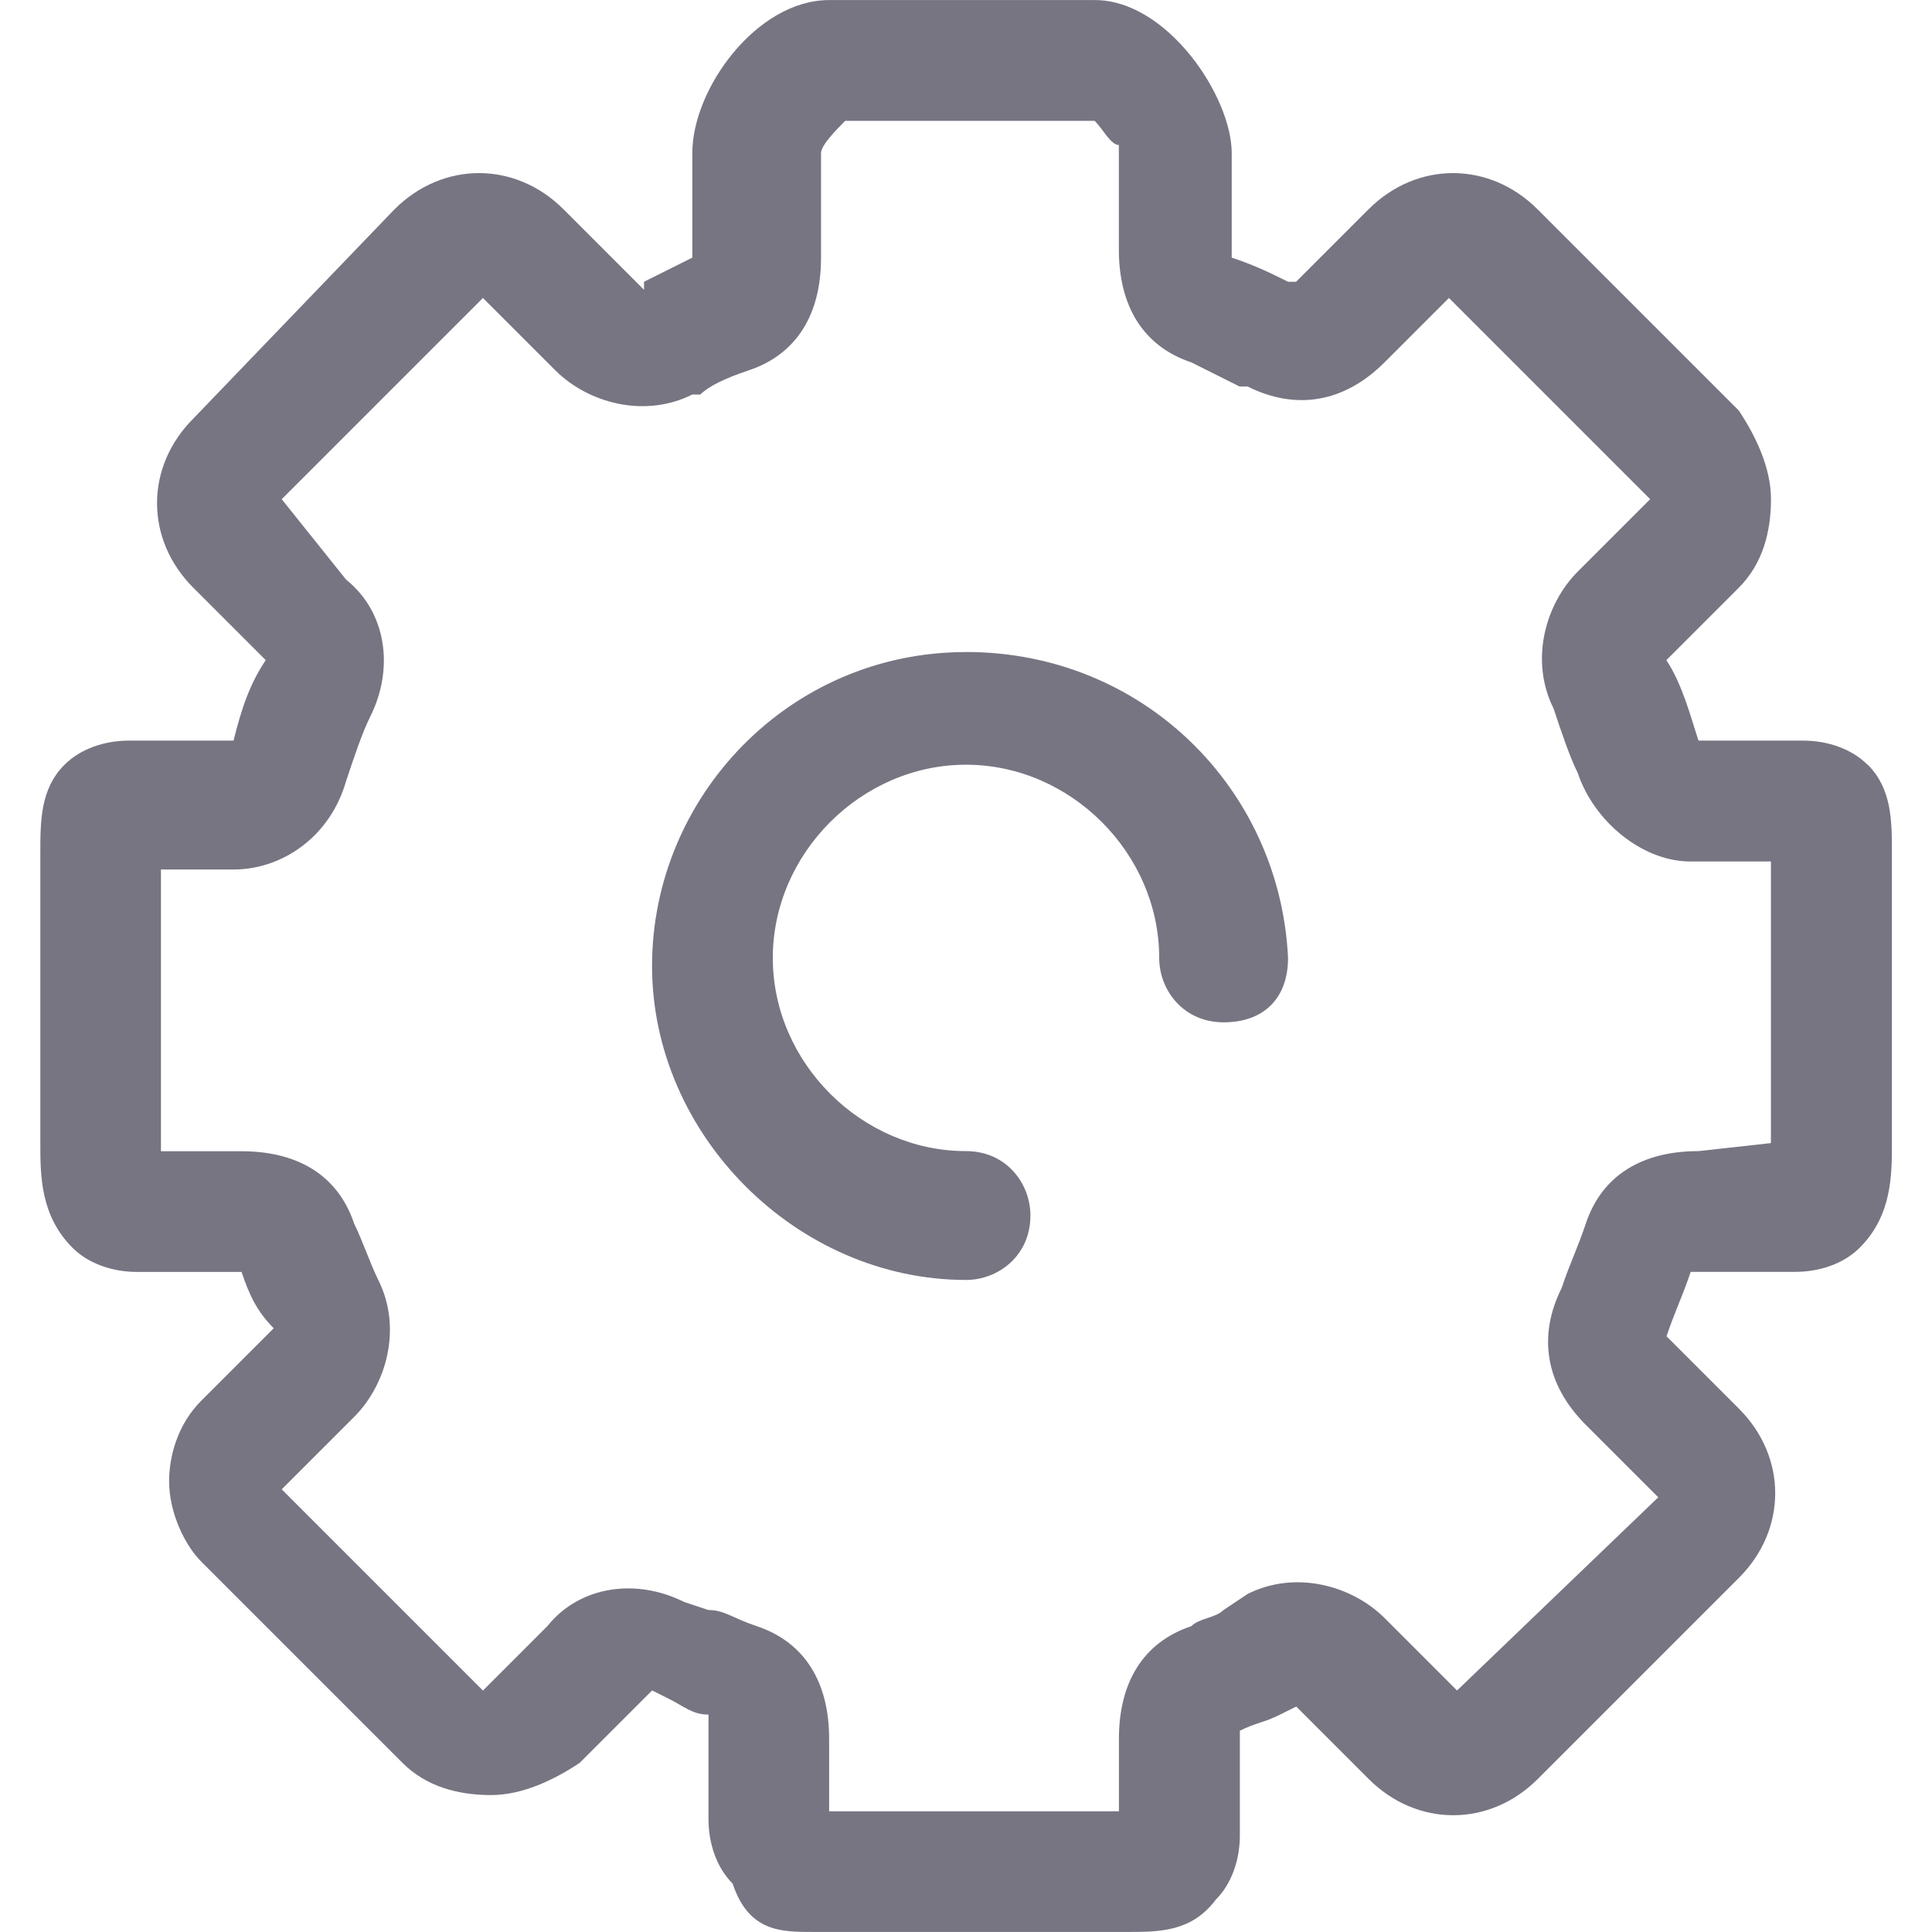
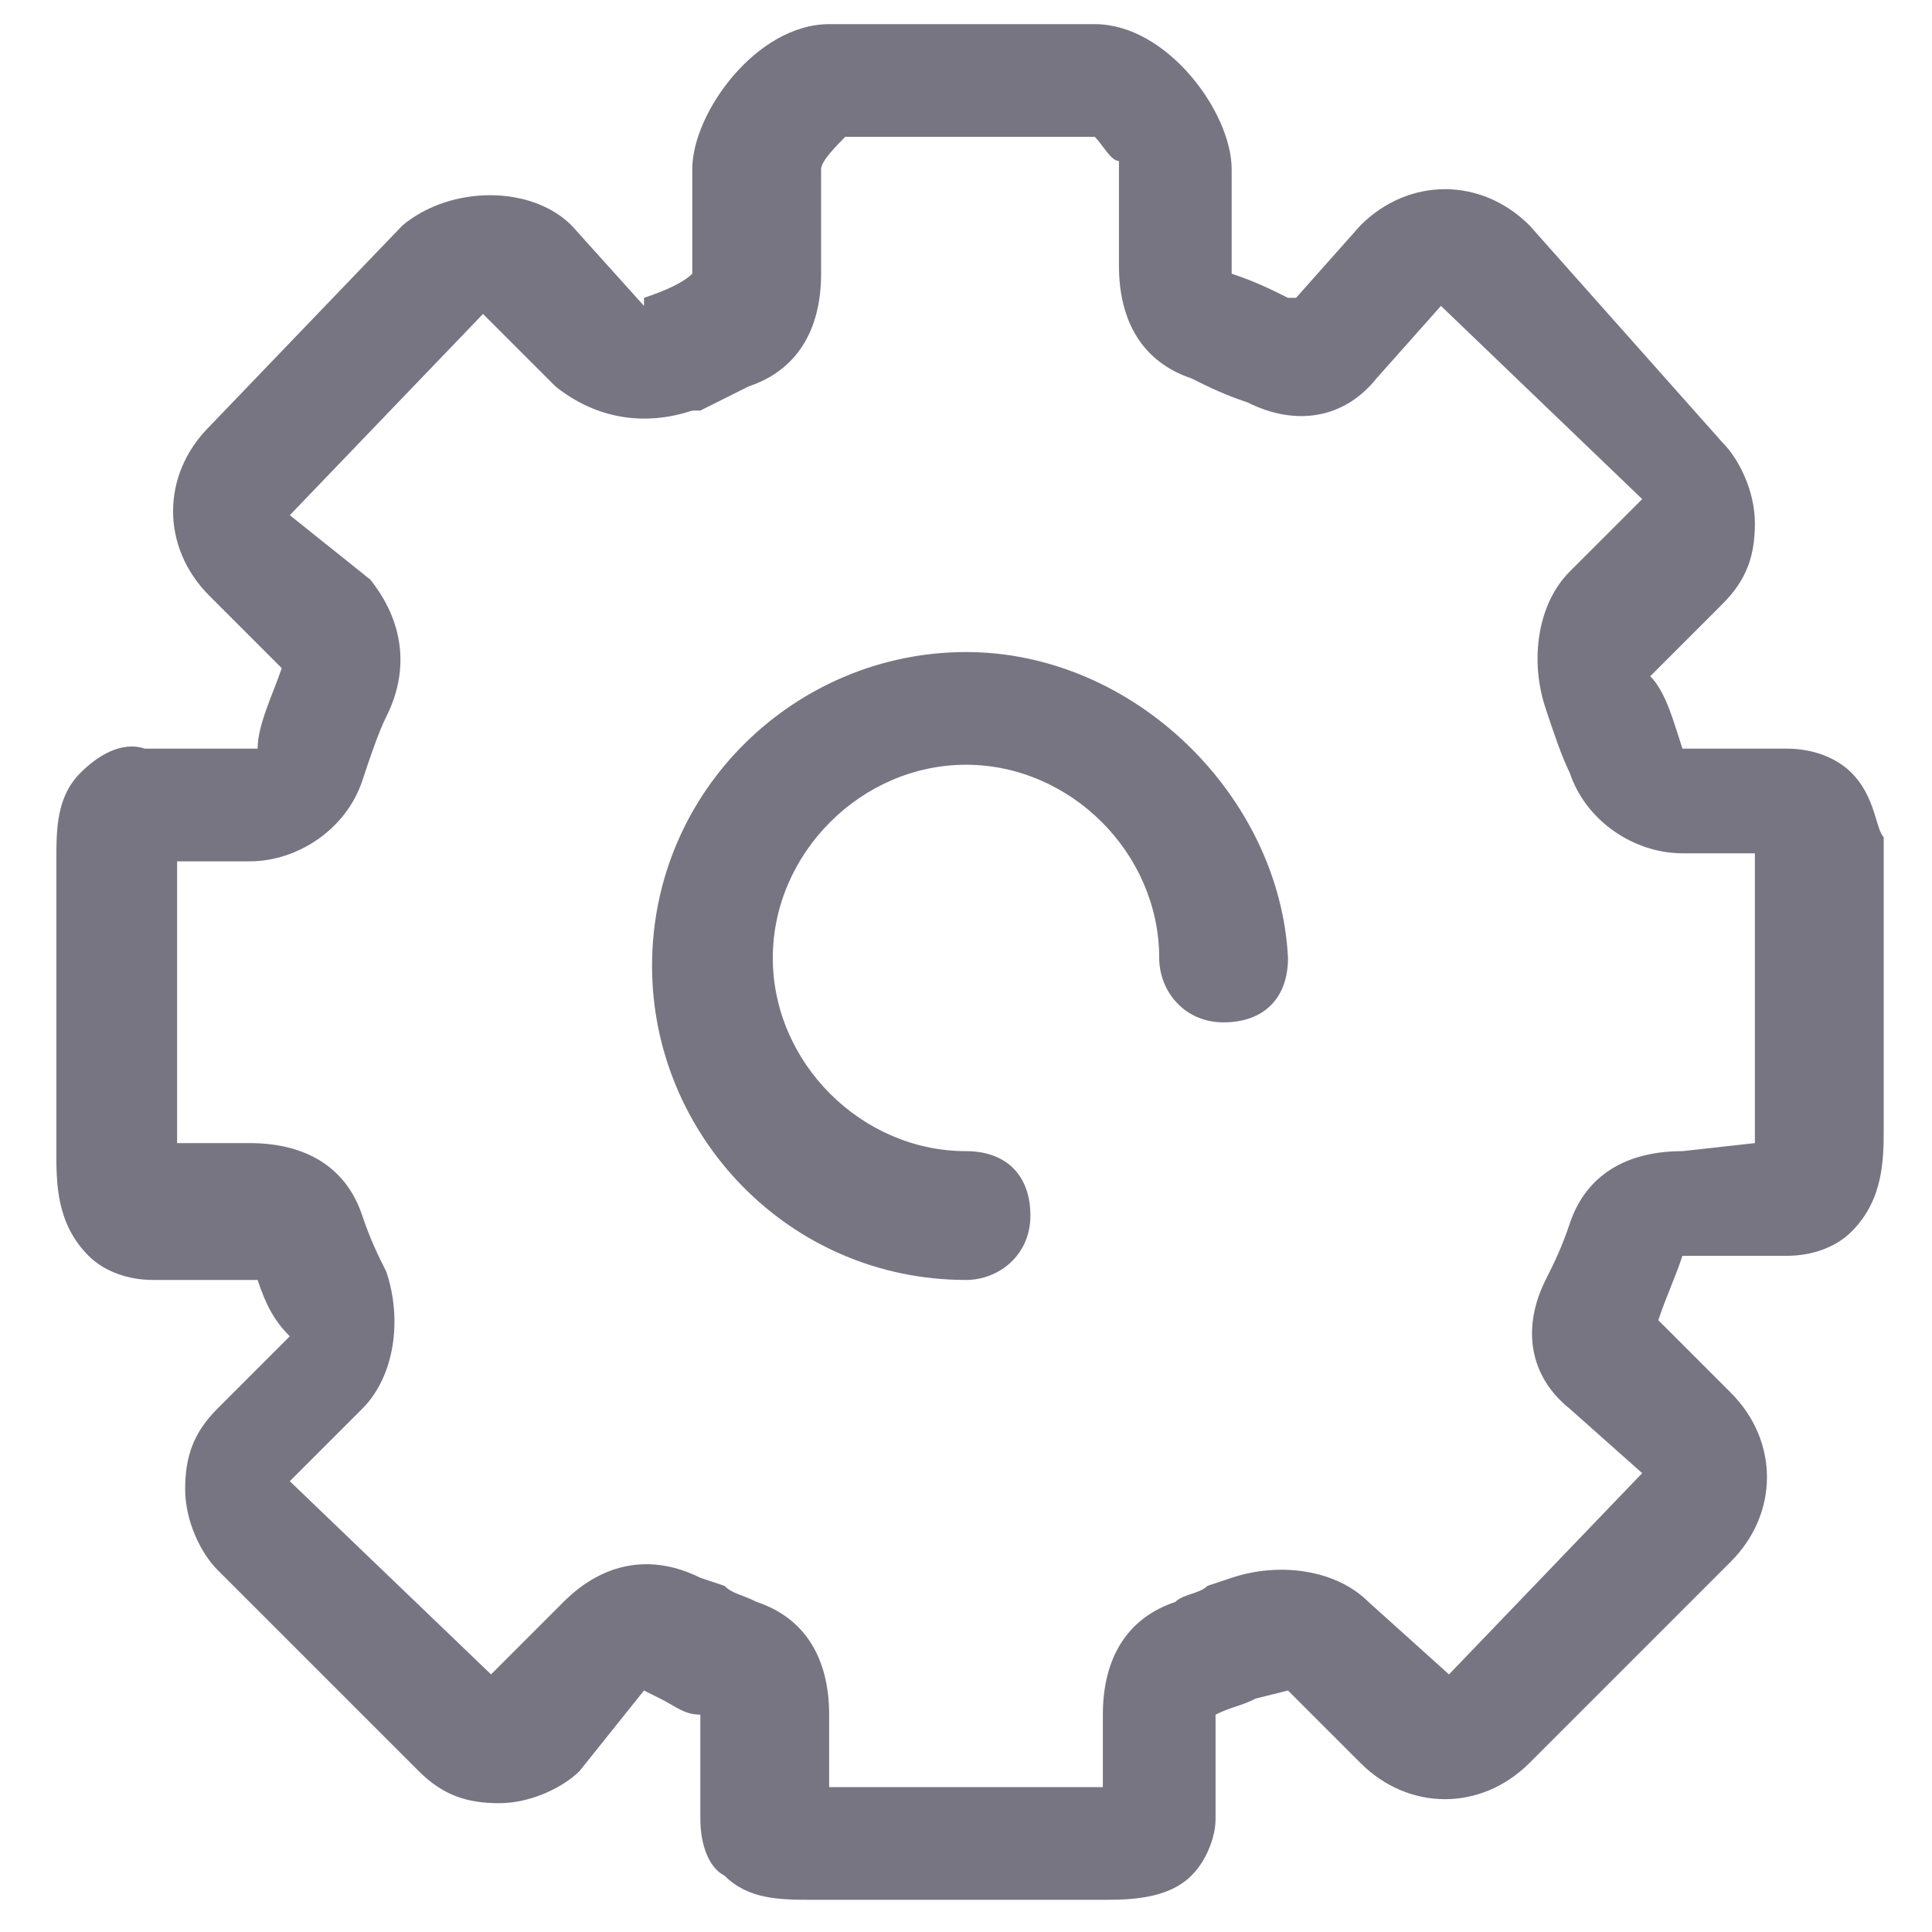
- <svg xmlns="http://www.w3.org/2000/svg" version="1.1" width="32" height="32" viewBox="0 0 32 32">
-   <path fill="#777582" d="M30.933 12.667c-0.267-0.267-0.667-0.4-1.067-0.4h-1.733c-0.133-0.4-0.267-0.933-0.533-1.333l1.2-1.2c0.4-0.4 0.533-0.933 0.533-1.467s-0.267-1.067-0.533-1.467l-3.333-3.333c-0.8-0.8-2-0.8-2.8 0l-1.2 1.2h-0.133c-0.267-0.133-0.533-0.267-0.933-0.4 0 0 0 0 0 0v-1.733c0-0.933-1.067-2.533-2.267-2.533h-4.4c-1.2 0-2.267 1.467-2.267 2.533v1.733c-0.267 0.133-0.533 0.267-0.8 0.4v0.133l-1.333-1.333c-0.8-0.8-2-0.8-2.8 0l-3.333 3.467c-0.8 0.8-0.8 2 0 2.8l1.2 1.2c-0.267 0.4-0.4 0.8-0.533 1.333h-1.733c-0.4 0-0.8 0.133-1.067 0.4-0.4 0.4-0.4 0.933-0.4 1.467v4.8c0 0.533 0 1.2 0.533 1.733 0.267 0.267 0.667 0.4 1.067 0.4h1.733c0.133 0.4 0.267 0.667 0.533 0.933l-1.2 1.2c-0.4 0.4-0.533 0.933-0.533 1.333 0 0.533 0.267 1.067 0.533 1.333l3.333 3.333c0.4 0.4 0.933 0.533 1.467 0.533s1.067-0.267 1.467-0.533l1.2-1.2 0.267 0.133c0.267 0.133 0.4 0.267 0.667 0.267 0 0 0 0 0 0v1.733c0 0.4 0.133 0.8 0.4 1.067 0.267 0.8 0.8 0.8 1.333 0.8 0.133 0 0.133 0 0.267 0h3.067c0 0 0 0 0 0s0 0 0 0h1.6c0 0 0.133 0 0.267 0 0.533 0 1.067 0 1.467-0.533 0.267-0.267 0.4-0.667 0.4-1.067v-1.733c0.267-0.133 0.4-0.133 0.667-0.267l0.267-0.133 1.2 1.2c0.8 0.8 2 0.8 2.8 0l3.333-3.333c0.8-0.8 0.8-2 0-2.8l-1.2-1.2c0.133-0.4 0.267-0.667 0.4-1.067h1.733c0.4 0 0.8-0.133 1.067-0.4 0.533-0.533 0.533-1.2 0.533-1.733v-4.8c0-0.533 0-1.067-0.4-1.467zM29.333 18.933c0 0.133 0 0.133 0 0l-1.2 0.133c-0.933 0-1.6 0.4-1.867 1.2-0.133 0.4-0.267 0.667-0.4 1.067-0.4 0.8-0.267 1.6 0.4 2.267l1.2 1.2-3.333 3.2-1.2-1.2c-0.533-0.533-1.467-0.8-2.267-0.4l-0.4 0.267c-0.133 0.133-0.4 0.133-0.533 0.267-0.8 0.267-1.2 0.933-1.2 1.867v1.2c0 0 0 0 0 0h-1.733c0 0 0 0 0 0s0 0 0 0h-3.067c0 0 0 0 0 0v-1.2c0-0.933-0.4-1.6-1.2-1.867-0.4-0.133-0.533-0.267-0.8-0.267l-0.4-0.133c-0.8-0.4-1.733-0.267-2.267 0.4l-1.067 1.067-3.333-3.333 1.2-1.2c0.533-0.533 0.8-1.467 0.4-2.267-0.133-0.267-0.267-0.667-0.4-0.933-0.267-0.8-0.933-1.2-1.867-1.2h-1.333c0 0 0-0.133 0-0.133v-4.533h1.2c0.8 0 1.6-0.533 1.867-1.467 0.133-0.4 0.267-0.8 0.4-1.067 0.4-0.8 0.267-1.733-0.4-2.267l-1.067-1.333 3.333-3.333 1.2 1.2c0.533 0.533 1.467 0.8 2.267 0.4h0.133c0.133-0.133 0.4-0.267 0.8-0.4 0.8-0.267 1.2-0.933 1.2-1.867v-1.733c0-0.133 0.267-0.4 0.4-0.533h4.133c0.133 0.133 0.267 0.4 0.4 0.4v1.733c0 0.933 0.4 1.6 1.2 1.867 0.267 0.133 0.533 0.267 0.8 0.4h0.133c0.8 0.4 1.6 0.267 2.267-0.4l1.067-1.067 3.333 3.333-1.2 1.2c-0.533 0.533-0.8 1.467-0.4 2.267 0.133 0.4 0.267 0.8 0.4 1.067 0.267 0.8 1.067 1.467 1.867 1.467h1.333v4.667z" />
-   <path fill="#777582" d="M16 10.8c-2.933 0-5.2 2.4-5.2 5.2s2.4 5.2 5.2 5.2c0.533 0 1.067-0.4 1.067-1.067 0-0.533-0.4-1.067-1.067-1.067-1.733 0-3.2-1.467-3.2-3.2s1.467-3.2 3.2-3.2 3.2 1.467 3.2 3.2c0 0.533 0.4 1.067 1.067 1.067s1.067-0.4 1.067-1.067c-0.133-2.8-2.4-5.067-5.333-5.067z" />
+ <svg xmlns="http://www.w3.org/2000/svg" version="1.1" id="Ebene_1" x="0px" y="0px" viewBox="0 0 24 24" style="enable-background:new 0 0 24 24;" xml:space="preserve">
+   <style type="text/css">
+ 	.st0{fill:#777582;}
+ </style>
+   <g>
+     <path class="st0" d="M23,9.6c-0.2-0.2-0.5-0.3-0.8-0.3l-1.3,0c-0.1-0.3-0.2-0.7-0.4-0.9l0.9-0.9c0.3-0.3,0.4-0.6,0.4-1   c0-0.4-0.2-0.8-0.4-1L19,2.8c-0.6-0.6-1.5-0.6-2.1,0l-0.8,0.9l-0.1,0c-0.2-0.1-0.4-0.2-0.7-0.3c0,0,0,0,0,0V2.1   c0-0.7-0.8-1.8-1.7-1.8h-1.5h-1.8c-0.9,0-1.7,1.1-1.7,1.8l0,1.3C8.5,3.5,8.3,3.6,8,3.7l0,0.1L7.1,2.8C6.6,2.3,5.6,2.3,5,2.8   L2.6,5.3C2,5.9,2,6.8,2.6,7.4l0.9,0.9c-0.1,0.3-0.3,0.7-0.3,1H1.8C1.5,9.2,1.2,9.4,1,9.6c-0.3,0.3-0.3,0.7-0.3,1.1v3.6   c0,0.4,0,0.9,0.4,1.3c0.2,0.2,0.5,0.3,0.8,0.3l1.3,0c0.1,0.3,0.2,0.5,0.4,0.7l-0.9,0.9c-0.3,0.3-0.4,0.6-0.4,1c0,0.4,0.2,0.8,0.4,1   l2.5,2.5c0.3,0.3,0.6,0.4,1,0.4c0.4,0,0.8-0.2,1-0.4L8,21l0.2,0.1c0.2,0.1,0.3,0.2,0.5,0.2c0,0,0,0,0,0v1.3c0,0.3,0.1,0.6,0.3,0.7   c0.3,0.3,0.7,0.3,1.1,0.3c0.1,0,0.1,0,0.1,0l2.2,0c0,0,0,0,0,0c0,0,0,0,0,0l1.2,0c0,0,0.1,0,0.1,0c0.3,0,0.8,0,1.1-0.3   c0.2-0.2,0.3-0.5,0.3-0.7l0-1.3c0.2-0.1,0.3-0.1,0.5-0.2L16,21l0.9,0.9c0.6,0.6,1.5,0.6,2.1,0l2.5-2.5c0.6-0.6,0.6-1.5,0-2.1   l-0.9-0.9c0.1-0.3,0.2-0.5,0.3-0.8h1.3c0.3,0,0.6-0.1,0.8-0.3c0.4-0.4,0.4-0.9,0.4-1.3v-3.6C23.3,10.3,23.3,9.9,23,9.6z M21.8,14.2   C21.8,14.2,21.8,14.2,21.8,14.2l-0.9,0.1c-0.7,0-1.2,0.3-1.4,0.9c-0.1,0.3-0.2,0.5-0.3,0.7c-0.3,0.6-0.2,1.2,0.3,1.6l0.9,0.8   l-2.4,2.5L17,19.9c-0.4-0.4-1.1-0.5-1.7-0.3l-0.3,0.1c-0.1,0.1-0.3,0.1-0.4,0.2c-0.6,0.2-0.9,0.7-0.9,1.4v0.9c0,0,0,0,0,0l-1.2,0   c0,0,0,0,0,0c0,0,0,0,0,0l-2.2,0c0,0,0,0,0,0v-0.9c0-0.7-0.3-1.2-0.9-1.4c-0.2-0.1-0.3-0.1-0.4-0.2l-0.3-0.1   c-0.6-0.3-1.2-0.2-1.7,0.3l-0.9,0.9l-2.5-2.4l0.9-0.9c0.4-0.4,0.5-1.1,0.3-1.7c-0.1-0.2-0.2-0.4-0.3-0.7c-0.2-0.6-0.7-0.9-1.4-0.9   H2.2c0,0,0-0.1,0-0.1v-3.4h0.9c0.6,0,1.2-0.4,1.4-1c0.1-0.3,0.2-0.6,0.3-0.8C5.1,8.3,5,7.7,4.6,7.2L3.6,6.4L6,3.9l0.9,0.9   C7.4,5.2,8,5.3,8.6,5.1l0.1,0c0.2-0.1,0.4-0.2,0.6-0.3c0.6-0.2,0.9-0.7,0.9-1.4l0-1.3c0-0.1,0.2-0.3,0.3-0.4h1.7h1.4   c0.1,0.1,0.2,0.3,0.3,0.3v1.3c0,0.7,0.3,1.2,0.9,1.4c0.2,0.1,0.4,0.2,0.7,0.3c0.6,0.3,1.2,0.2,1.6-0.3l0.8-0.9l2.5,2.4l-0.9,0.9   c-0.4,0.4-0.5,1.1-0.3,1.7c0.1,0.3,0.2,0.6,0.3,0.8c0.2,0.6,0.8,1,1.4,1h0.9V14.2z" />
+     <path class="st0" d="M12,8.1c-2.1,0-3.9,1.7-3.9,3.9c0,2.1,1.7,3.9,3.9,3.9c0.4,0,0.8-0.3,0.8-0.8s-0.3-0.8-0.8-0.8   c-1.3,0-2.4-1.1-2.4-2.4c0-1.3,1.1-2.4,2.4-2.4c1.3,0,2.4,1.1,2.4,2.4c0,0.4,0.3,0.8,0.8,0.8s0.8-0.3,0.8-0.8   C15.9,9.9,14.1,8.1,12,8.1z" />
+   </g>
</svg>
